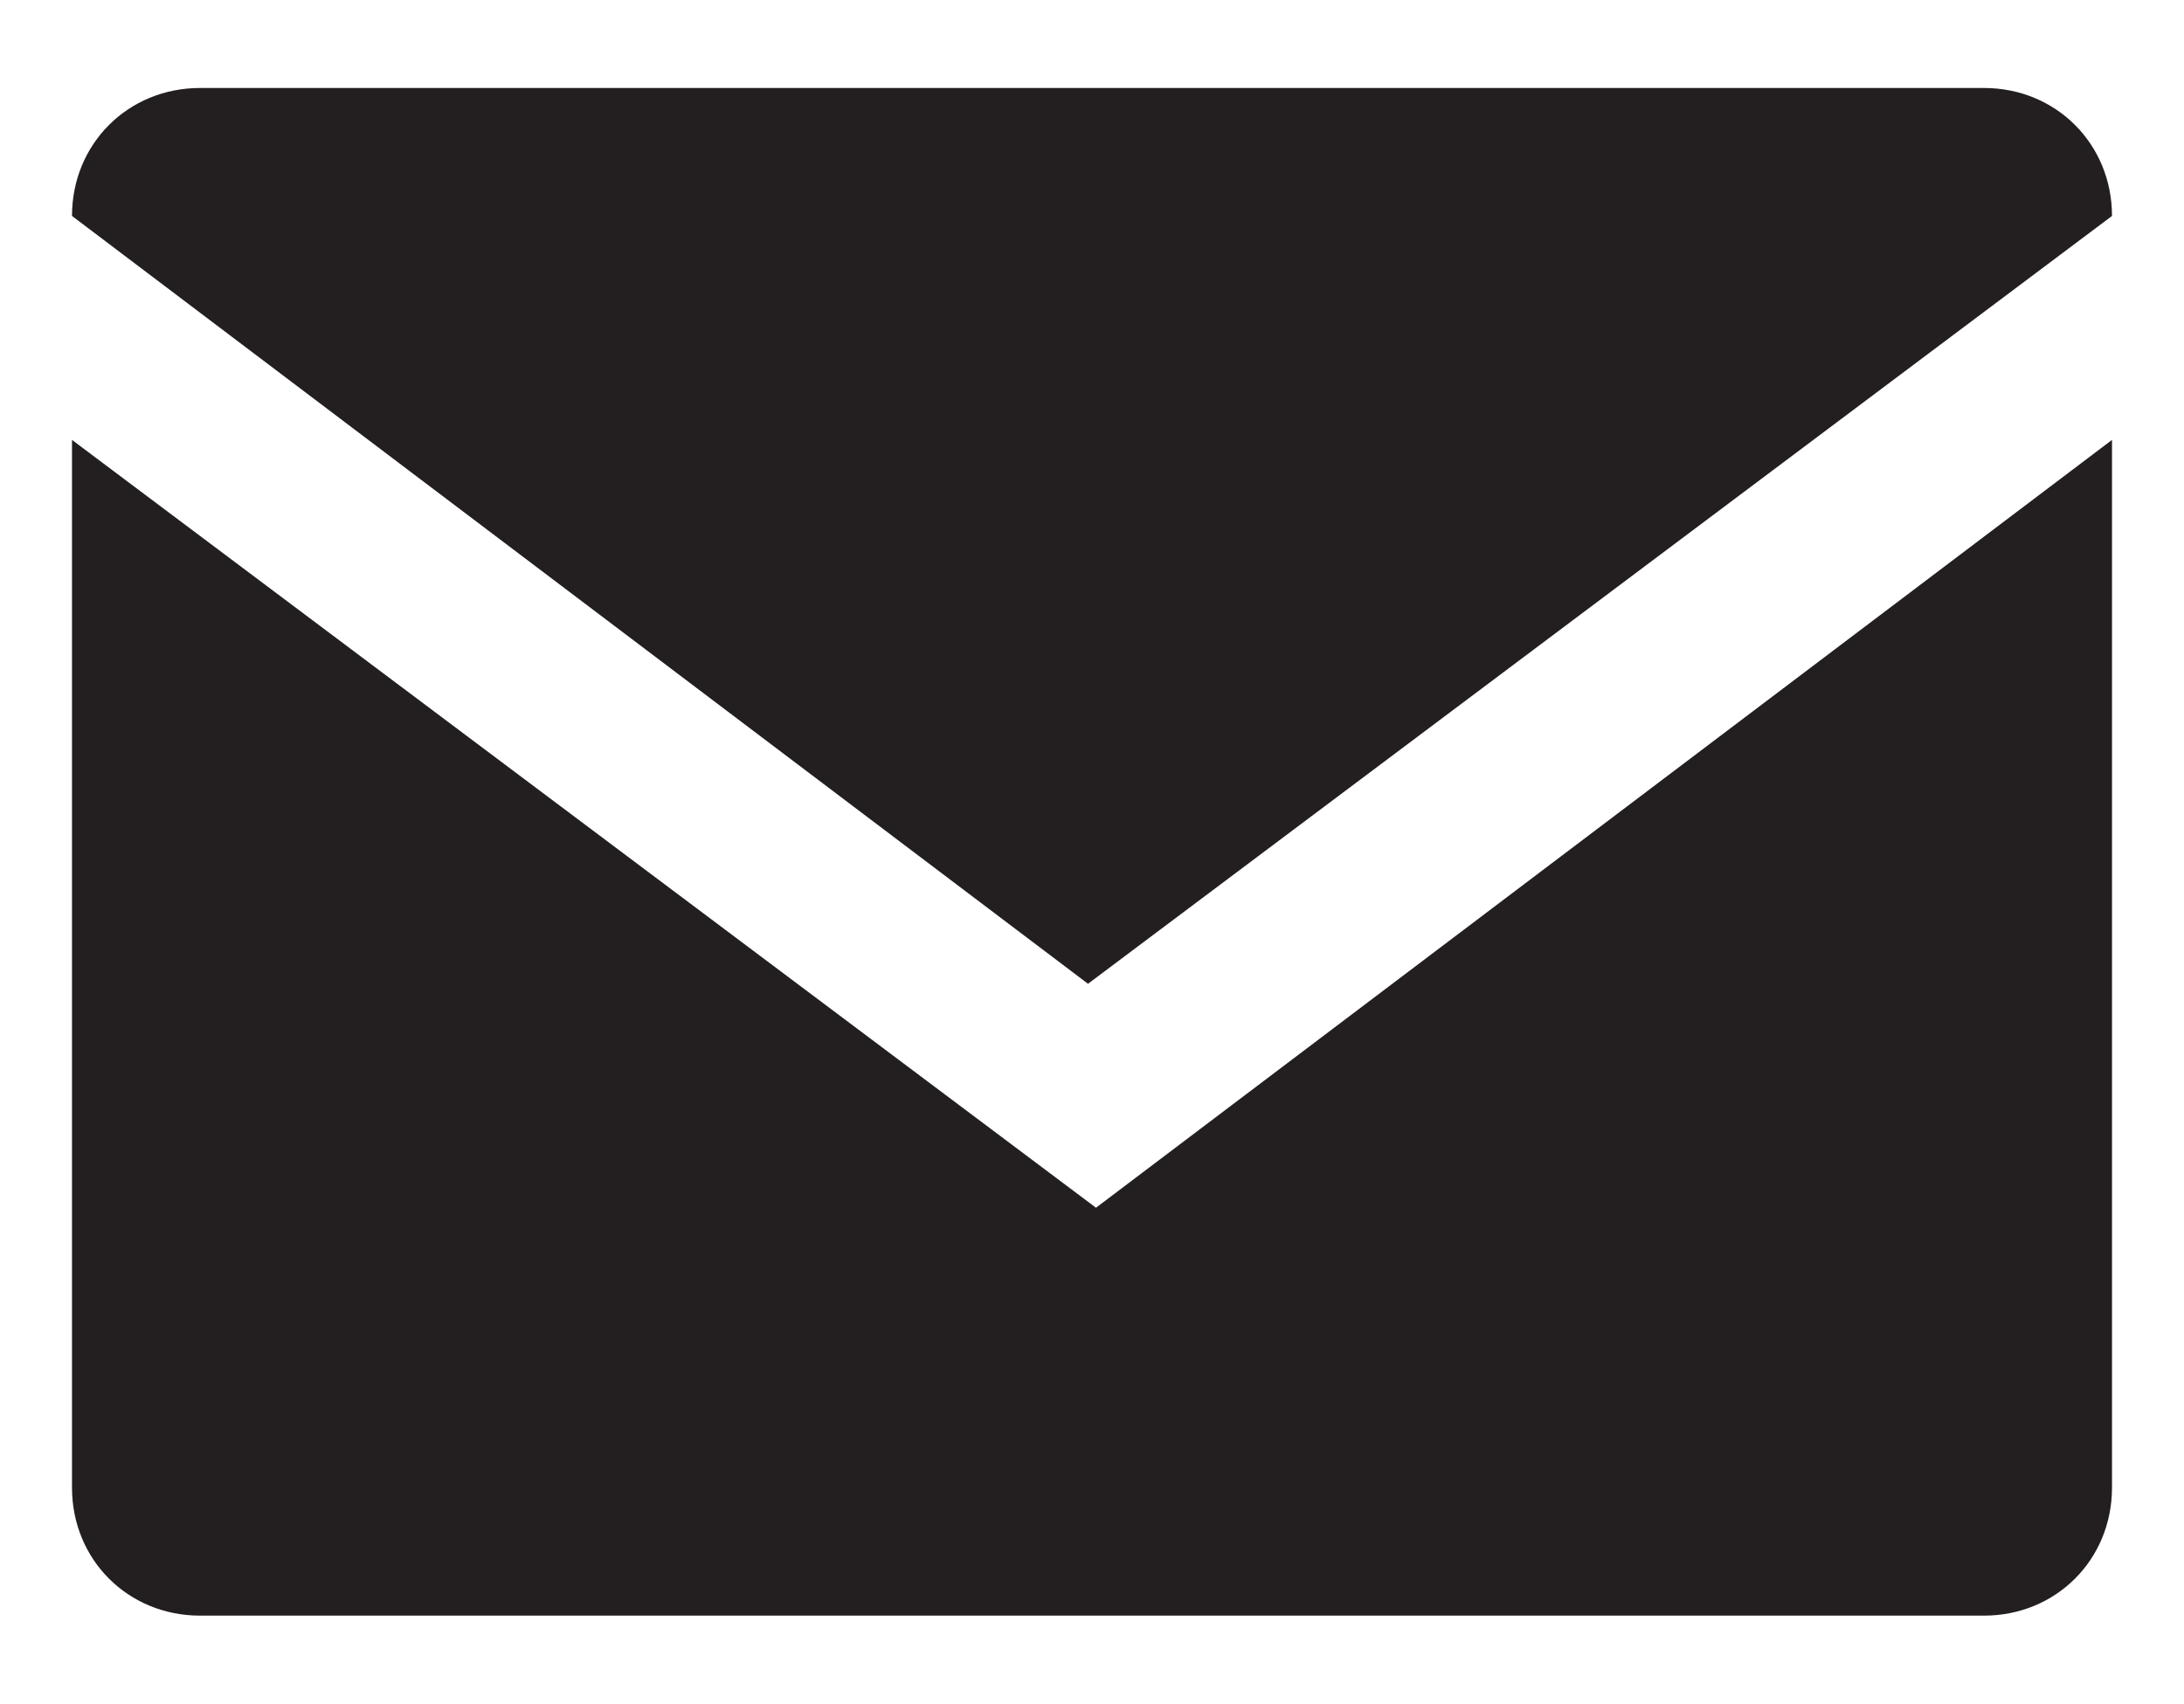
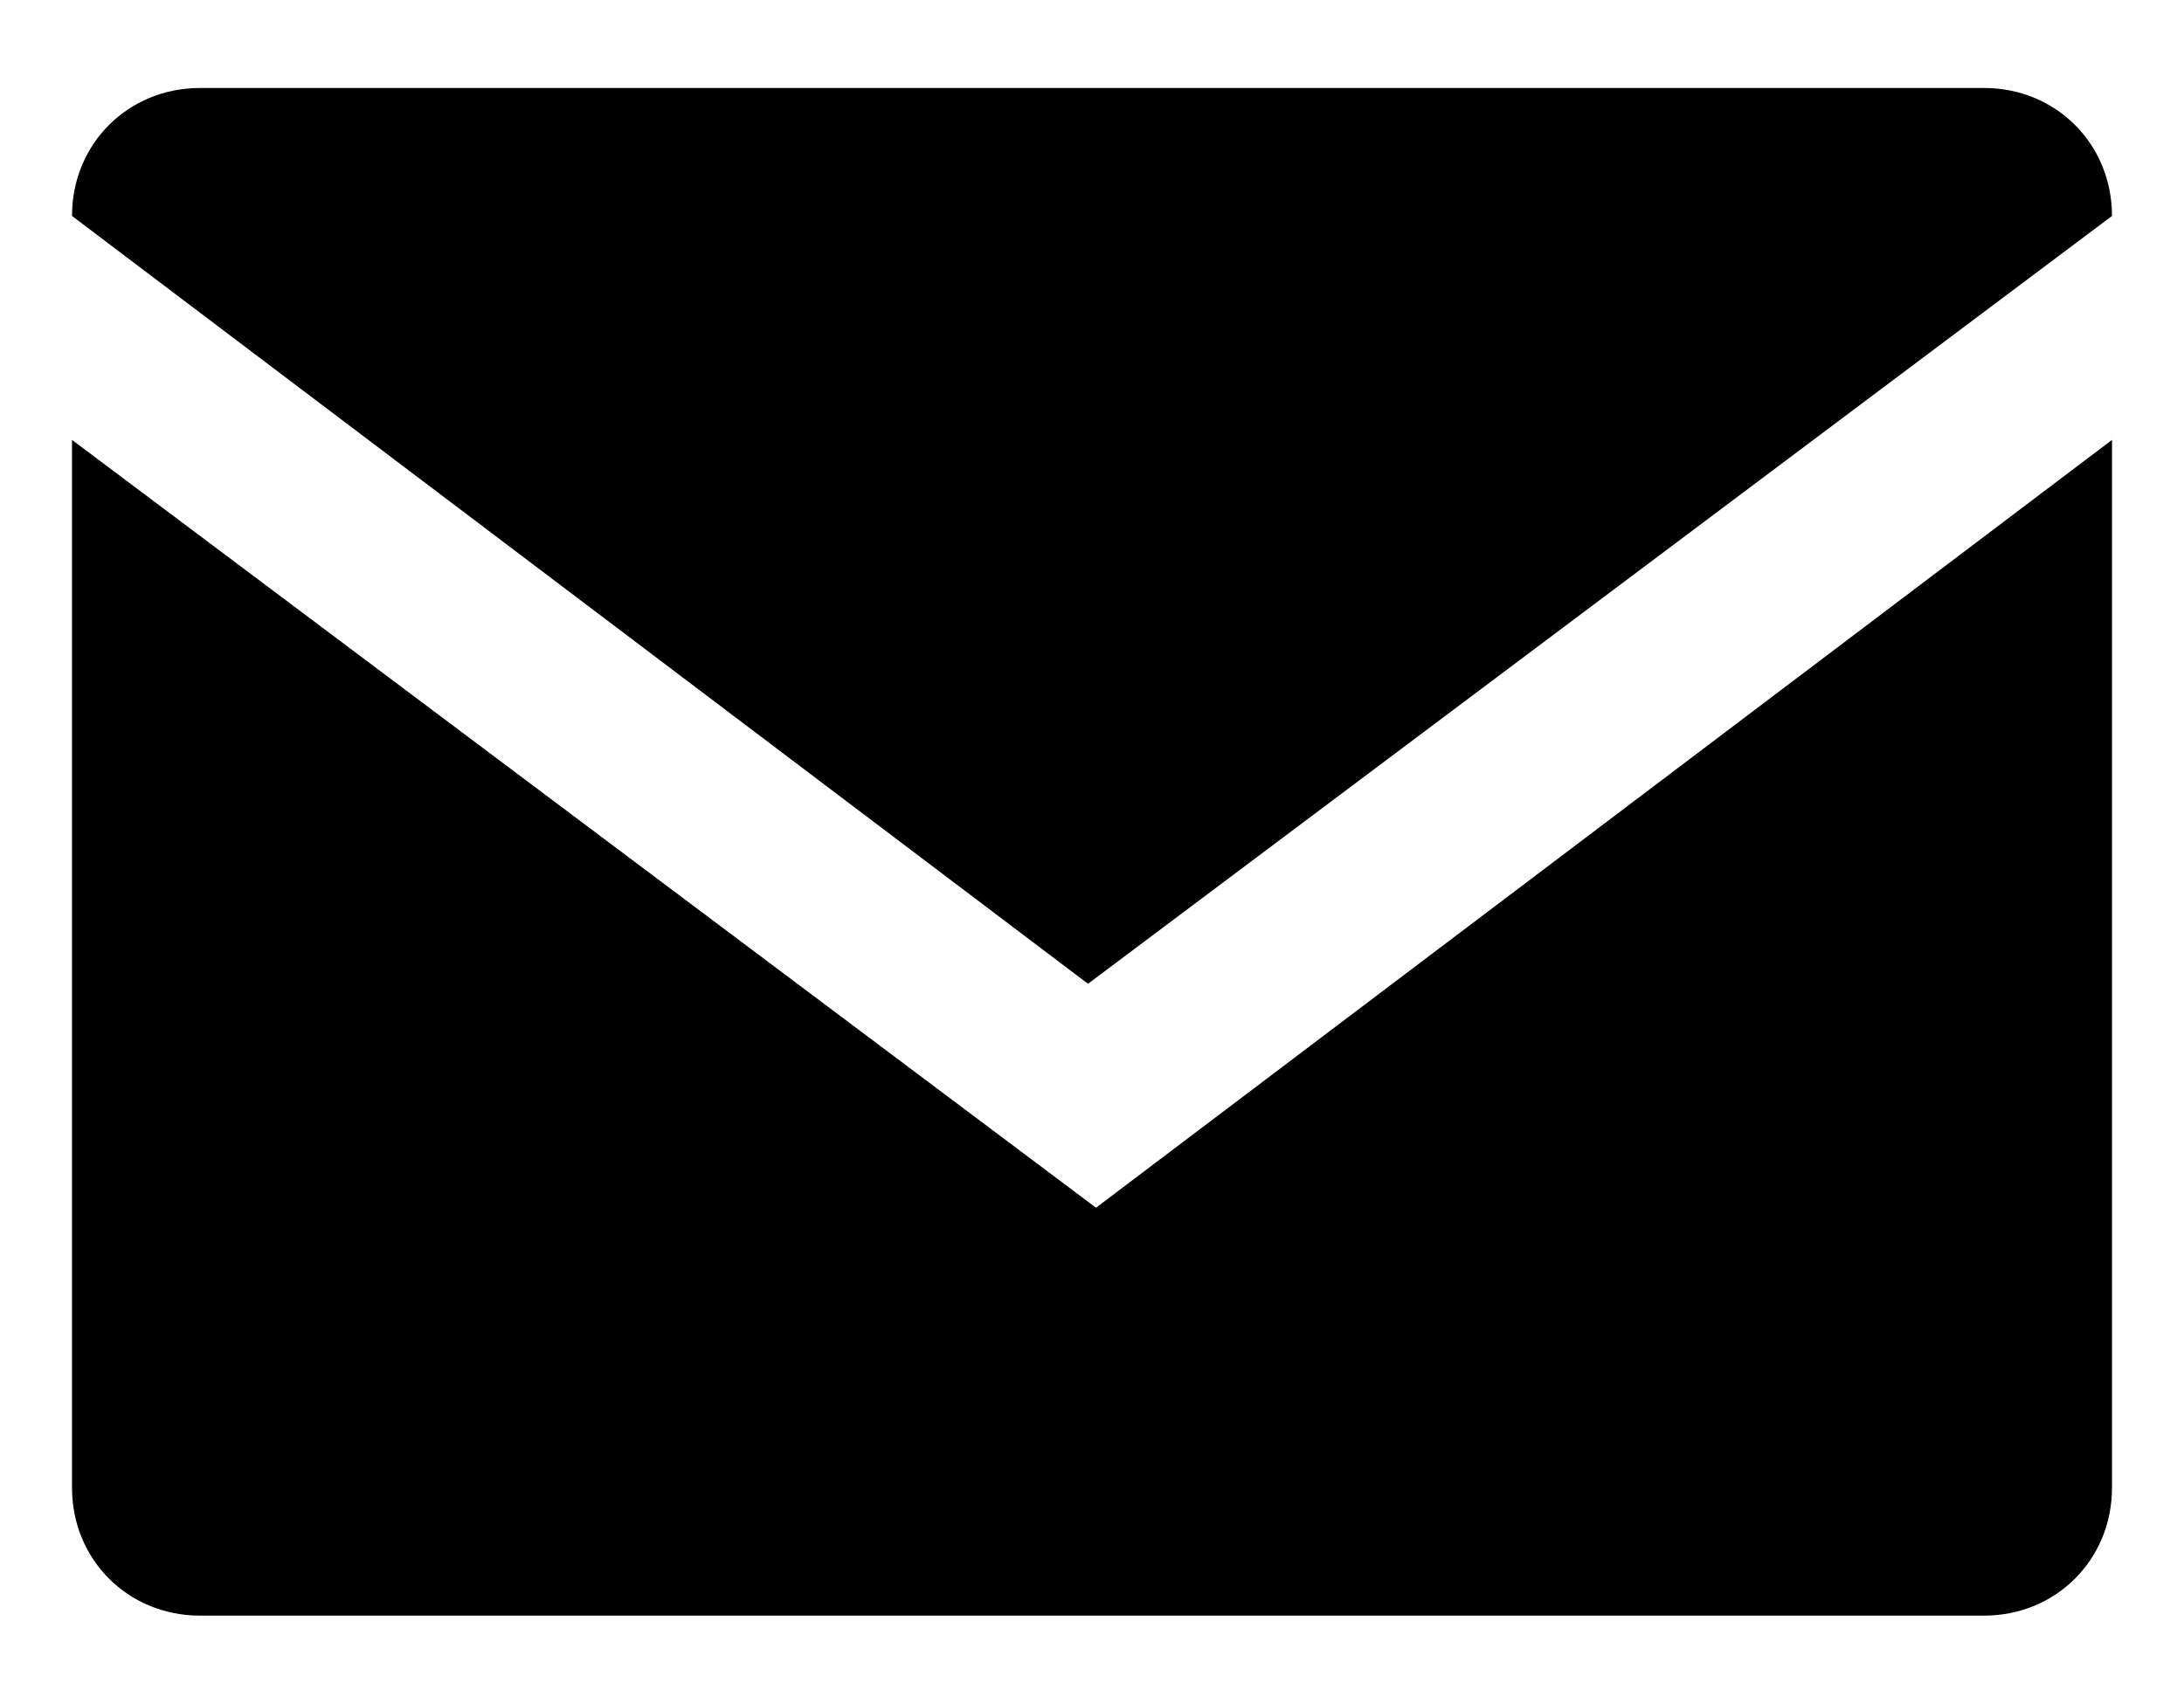
<svg xmlns="http://www.w3.org/2000/svg" viewBox="0 0 27.3 21.3">
-   <path d="M.9 2.7c0-.9.7-1.6 1.6-1.6h22.3c.9 0 1.6.7 1.6 1.6l-12.8 9.6L.9 2.7zm25.5 2.8v13.1c0 .9-.7 1.6-1.6 1.6H2.5c-.9 0-1.6-.7-1.6-1.6V5.5l12.8 9.6 12.7-9.6z" fill="#231f20" />
+   <path d="M.9 2.7c0-.9.7-1.6 1.6-1.6h22.3c.9 0 1.6.7 1.6 1.6l-12.8 9.6L.9 2.7zm25.5 2.8v13.1c0 .9-.7 1.6-1.6 1.6H2.5c-.9 0-1.6-.7-1.6-1.6V5.5l12.8 9.6 12.7-9.6z" />
</svg>
